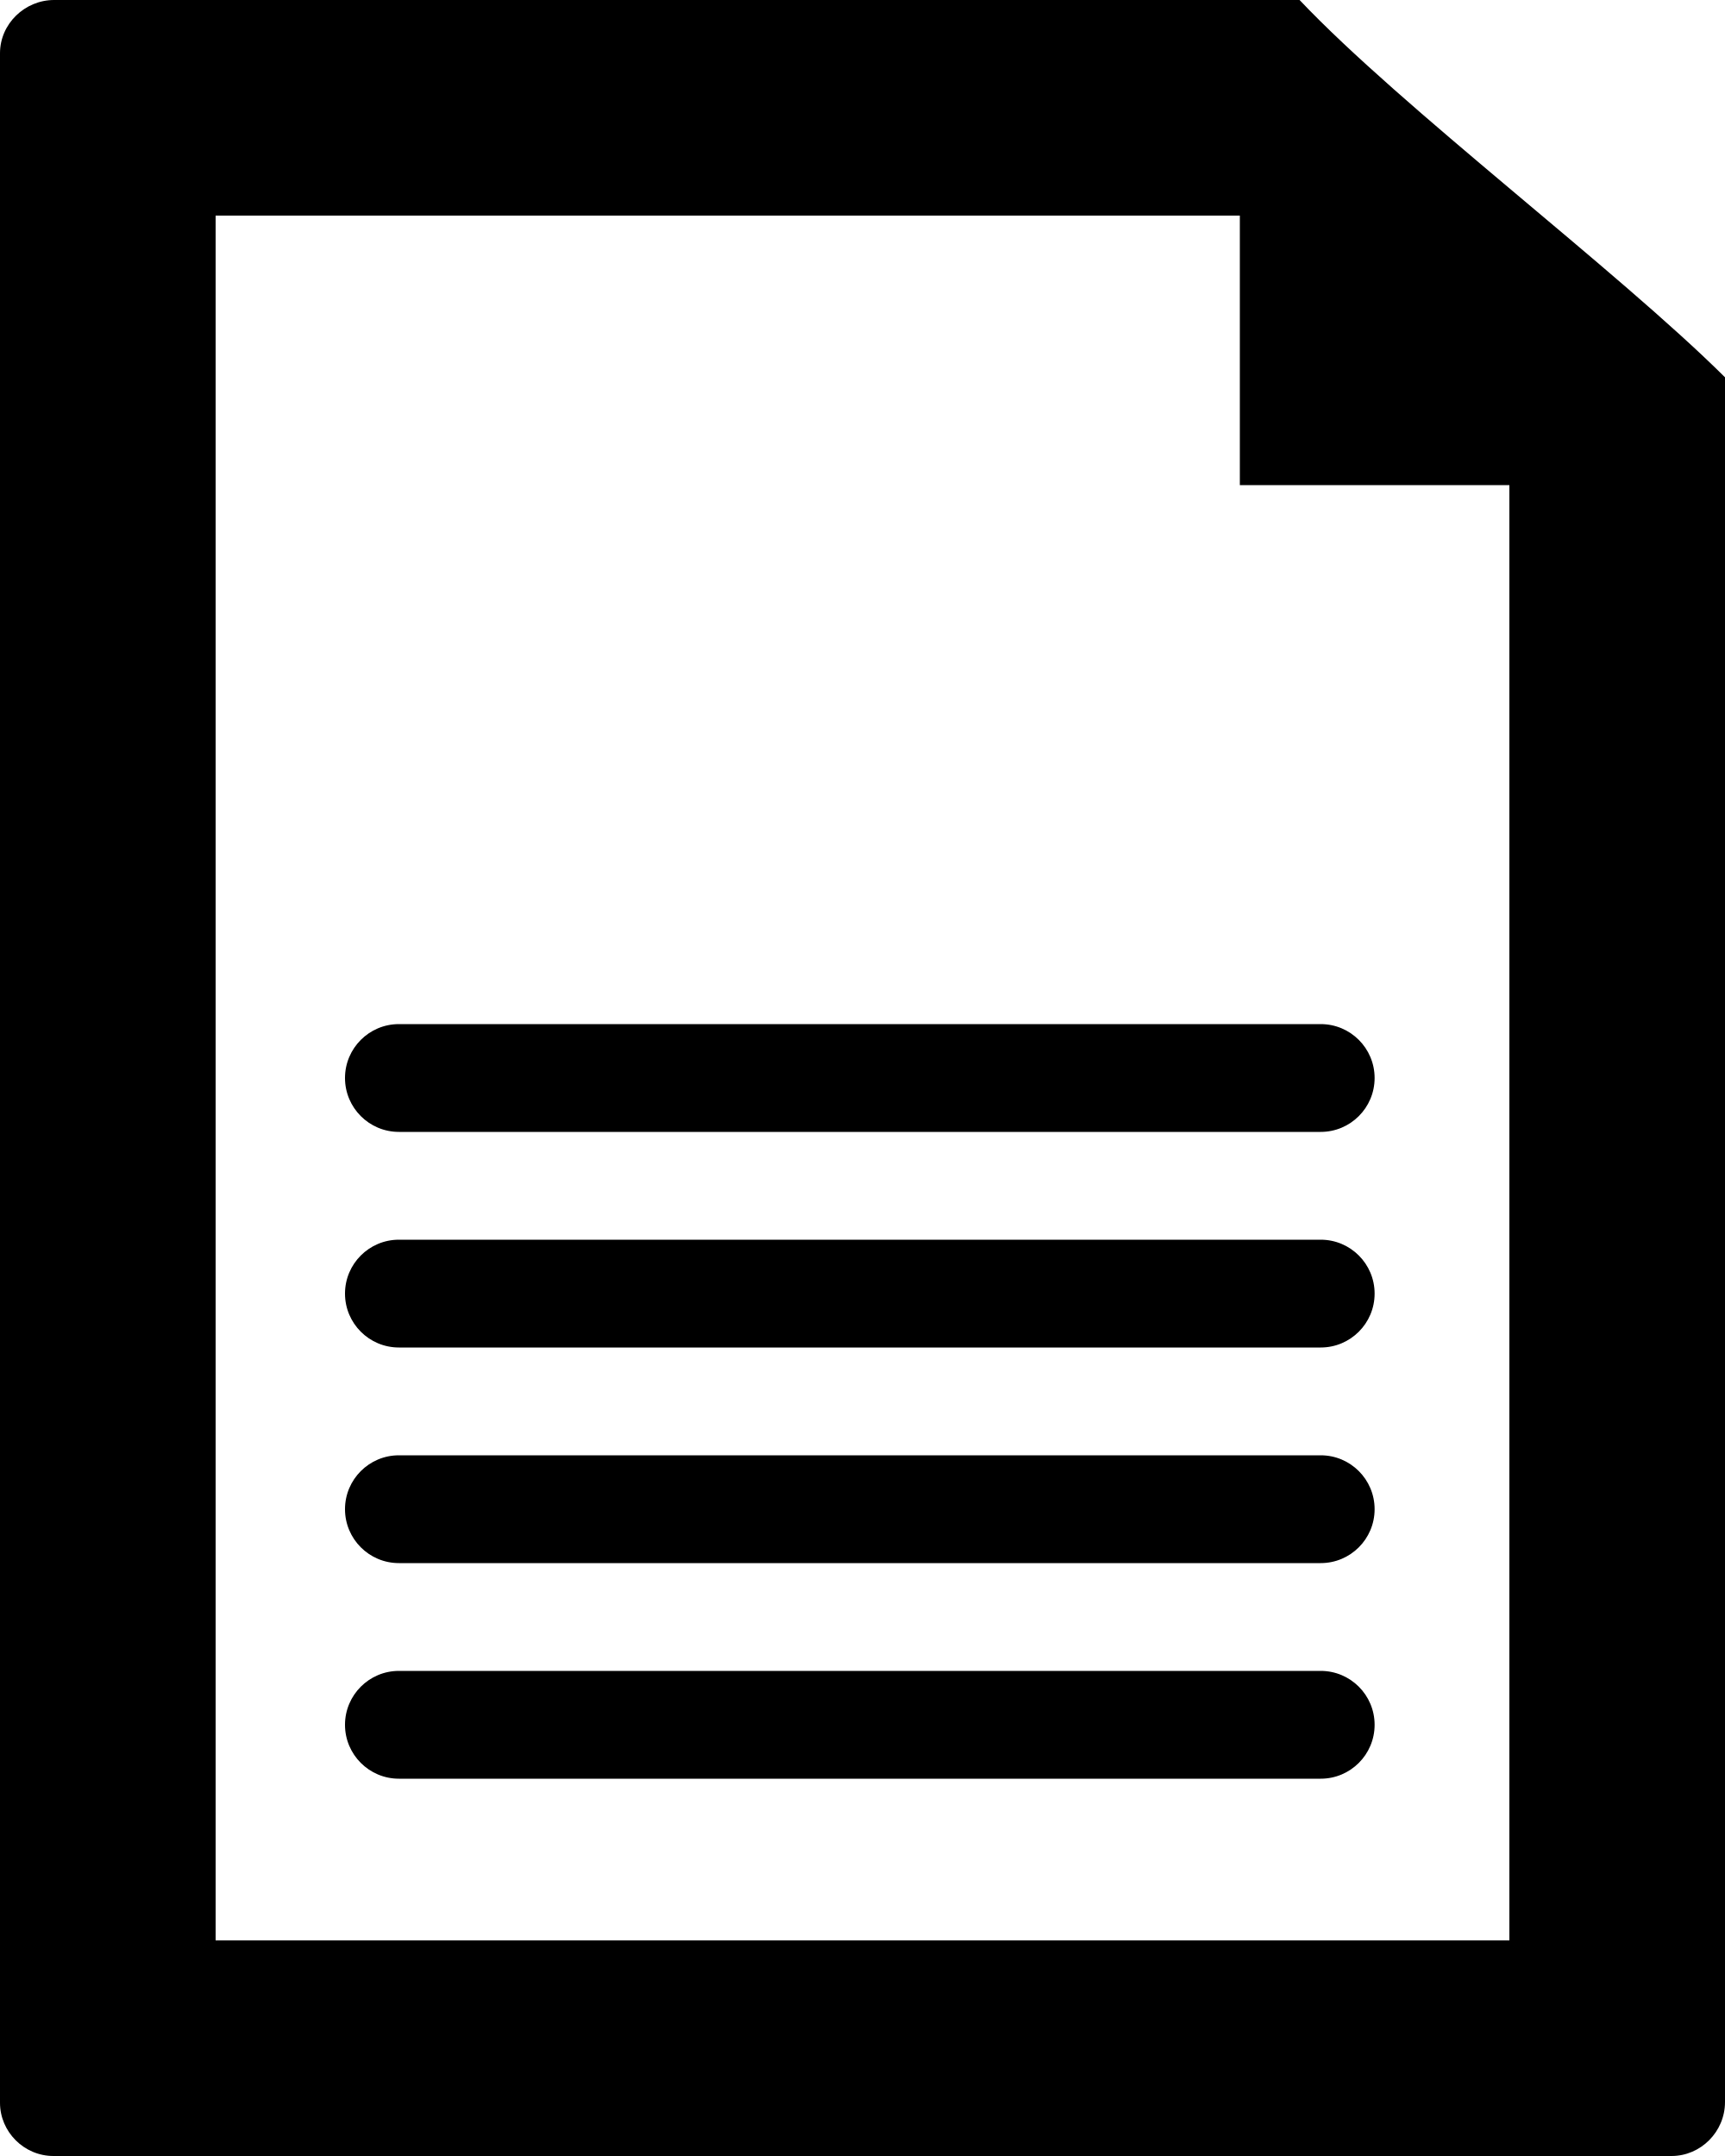
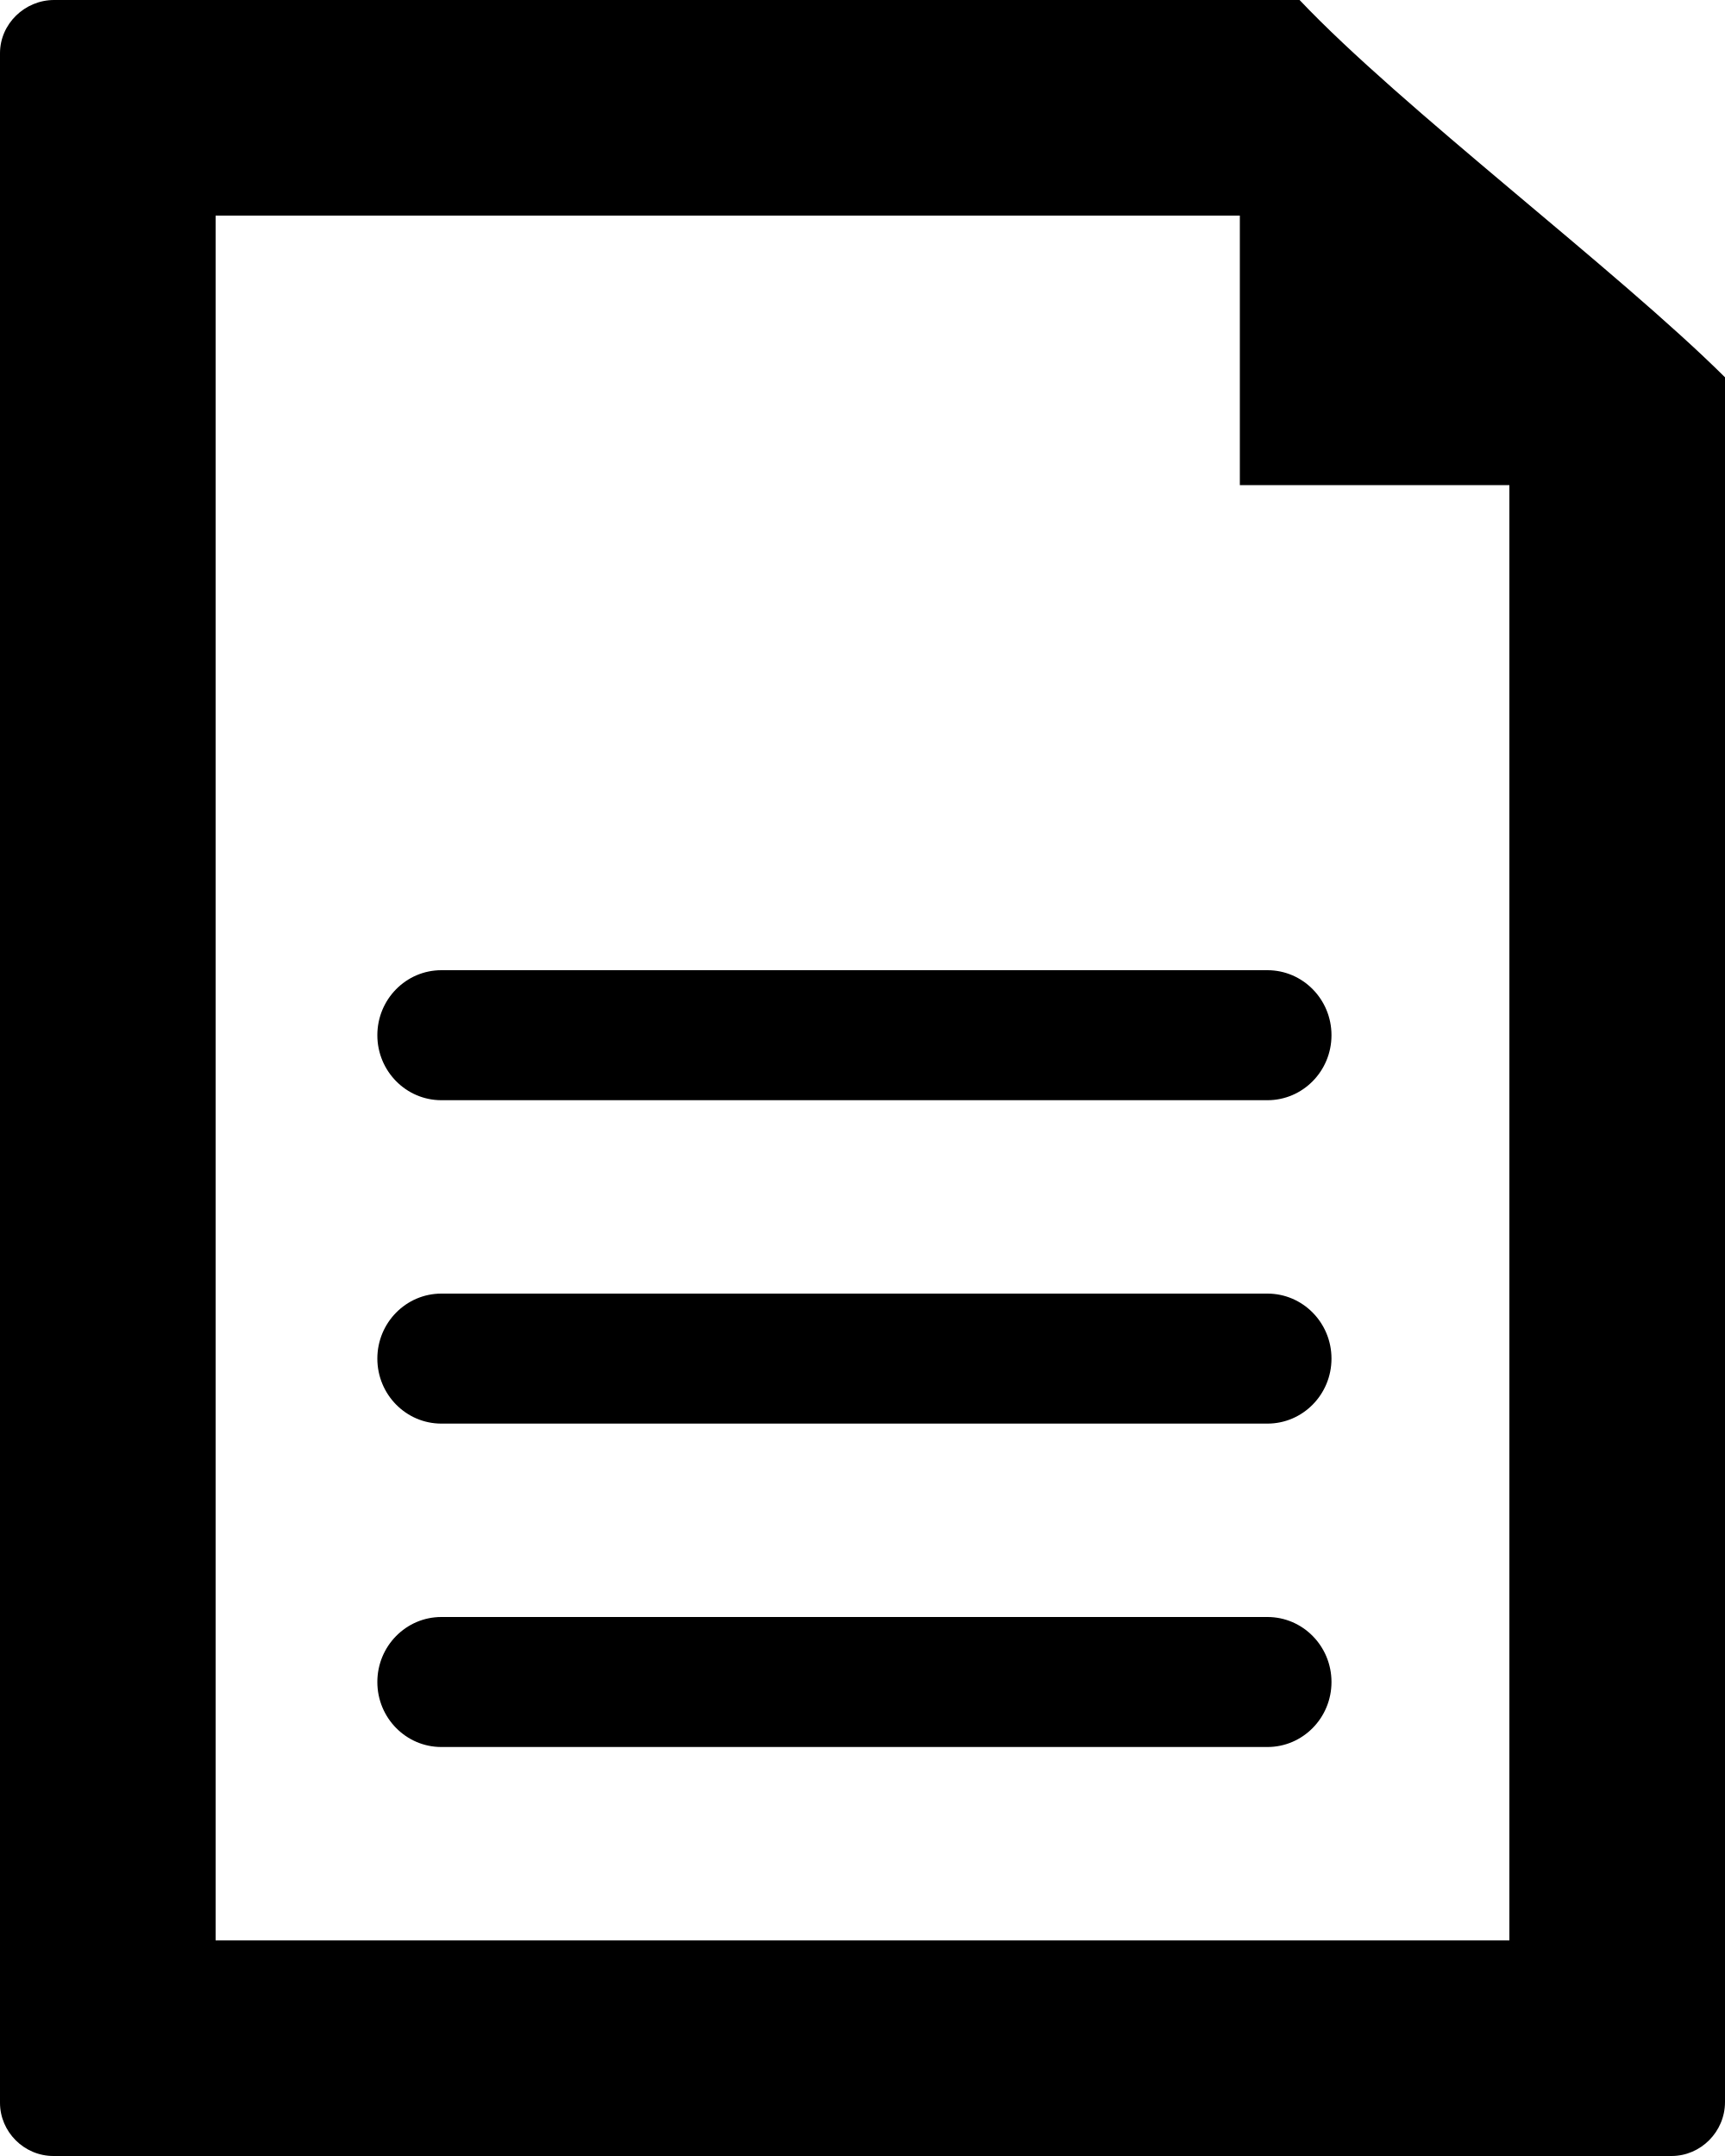
<svg xmlns="http://www.w3.org/2000/svg" width="16px" height="20px" viewBox="0 0 16 20" version="1.1">
  <defs />
  <g id="Page-1" stroke="none" stroke-width="1" fill="none" fill-rule="evenodd">
    <g id="document" fill="#000000">
-       <path d="M5.75095527e-14,0.494 C5.7509478e-14,0.221 0.23,6.77700402e-18 0.502,1.44956626e-17 C0.502,1.44956626e-17 10.026,3.07485607e-16 12.054,0 C13,1 15,2.506 16,3.5 C16,6.504 16,19.499 16,19.499 C16,19.776 15.774,20 15.504,20 L0.496,20 C0.222,20 5.7514826e-14,19.775 5.75147523e-14,19.506 L5.75095527e-14,0.494 Z M2,2 L2,18 L14,18 L14,4.5 L11.5,4.5 L11.5,2 L2,2 Z M12.25,12.5 C12.526,12.5 12.75,12.276 12.75,12 C12.75,11.724 12.526,11.5 12.25,11.5 L3.7,11.5 C3.424,11.5 3.2,11.724 3.2,12 C3.2,12.276 3.424,12.5 3.7,12.5 L12.25,12.5 Z M12.25,10.5 C12.526,10.5 12.75,10.276 12.75,10 C12.75,9.724 12.526,9.5 12.25,9.5 L3.7,9.5 C3.424,9.5 3.2,9.724 3.2,10 C3.2,10.276 3.424,10.5 3.7,10.5 L12.25,10.5 Z M12.25,14.5 C12.526,14.5 12.75,14.276 12.75,14 C12.75,13.724 12.526,13.5 12.25,13.5 L3.7,13.5 C3.424,13.5 3.2,13.724 3.2,14 C3.2,14.276 3.424,14.5 3.7,14.5 L12.25,14.5 Z M12.25,16.5 C12.526,16.5 12.75,16.276 12.75,16 C12.75,15.724 12.526,15.5 12.25,15.5 L3.7,15.5 C3.424,15.5 3.2,15.724 3.2,16 C3.2,16.276 3.424,16.5 3.7,16.5 L12.25,16.5 Z" />
+       <path d="M5.75095527e-14,0.494 C5.7509478e-14,0.221 0.23,6.77700402e-18 0.502,1.44956626e-17 C0.502,1.44956626e-17 10.026,3.07485607e-16 12.054,0 C13,1 15,2.506 16,3.5 C16,6.504 16,19.499 16,19.499 C16,19.776 15.774,20 15.504,20 L0.496,20 C0.222,20 5.7514826e-14,19.775 5.75147523e-14,19.506 L5.75095527e-14,0.494 Z M2,2 L2,18 L14,18 L14,4.5 L11.5,4.5 L11.5,2 L2,2 Z M4.094,10.206 L11.756,10.206 C12.084,10.206 12.35,9.936 12.35,9.603 C12.35,9.27 12.084,9 11.756,9 L4.094,9 C3.766,9 3.5,9.27 3.5,9.603 C3.5,9.936 3.766,10.206 4.094,10.206 Z M4.094,13.206 L11.756,13.206 C12.084,13.206 12.35,12.936 12.35,12.603 C12.35,12.27 12.084,12 11.756,12 L4.094,12 C3.766,12 3.5,12.27 3.5,12.603 C3.5,12.936 3.766,13.206 4.094,13.206 Z M11.756,16.206 C12.084,16.206 12.35,15.936 12.35,15.603 C12.35,15.27 12.084,15 11.756,15 L4.094,15 C3.766,15 3.5,15.27 3.5,15.603 C3.5,15.936 3.766,16.206 4.094,16.206 L11.756,16.206 Z" />
    </g>
  </g>
</svg>
